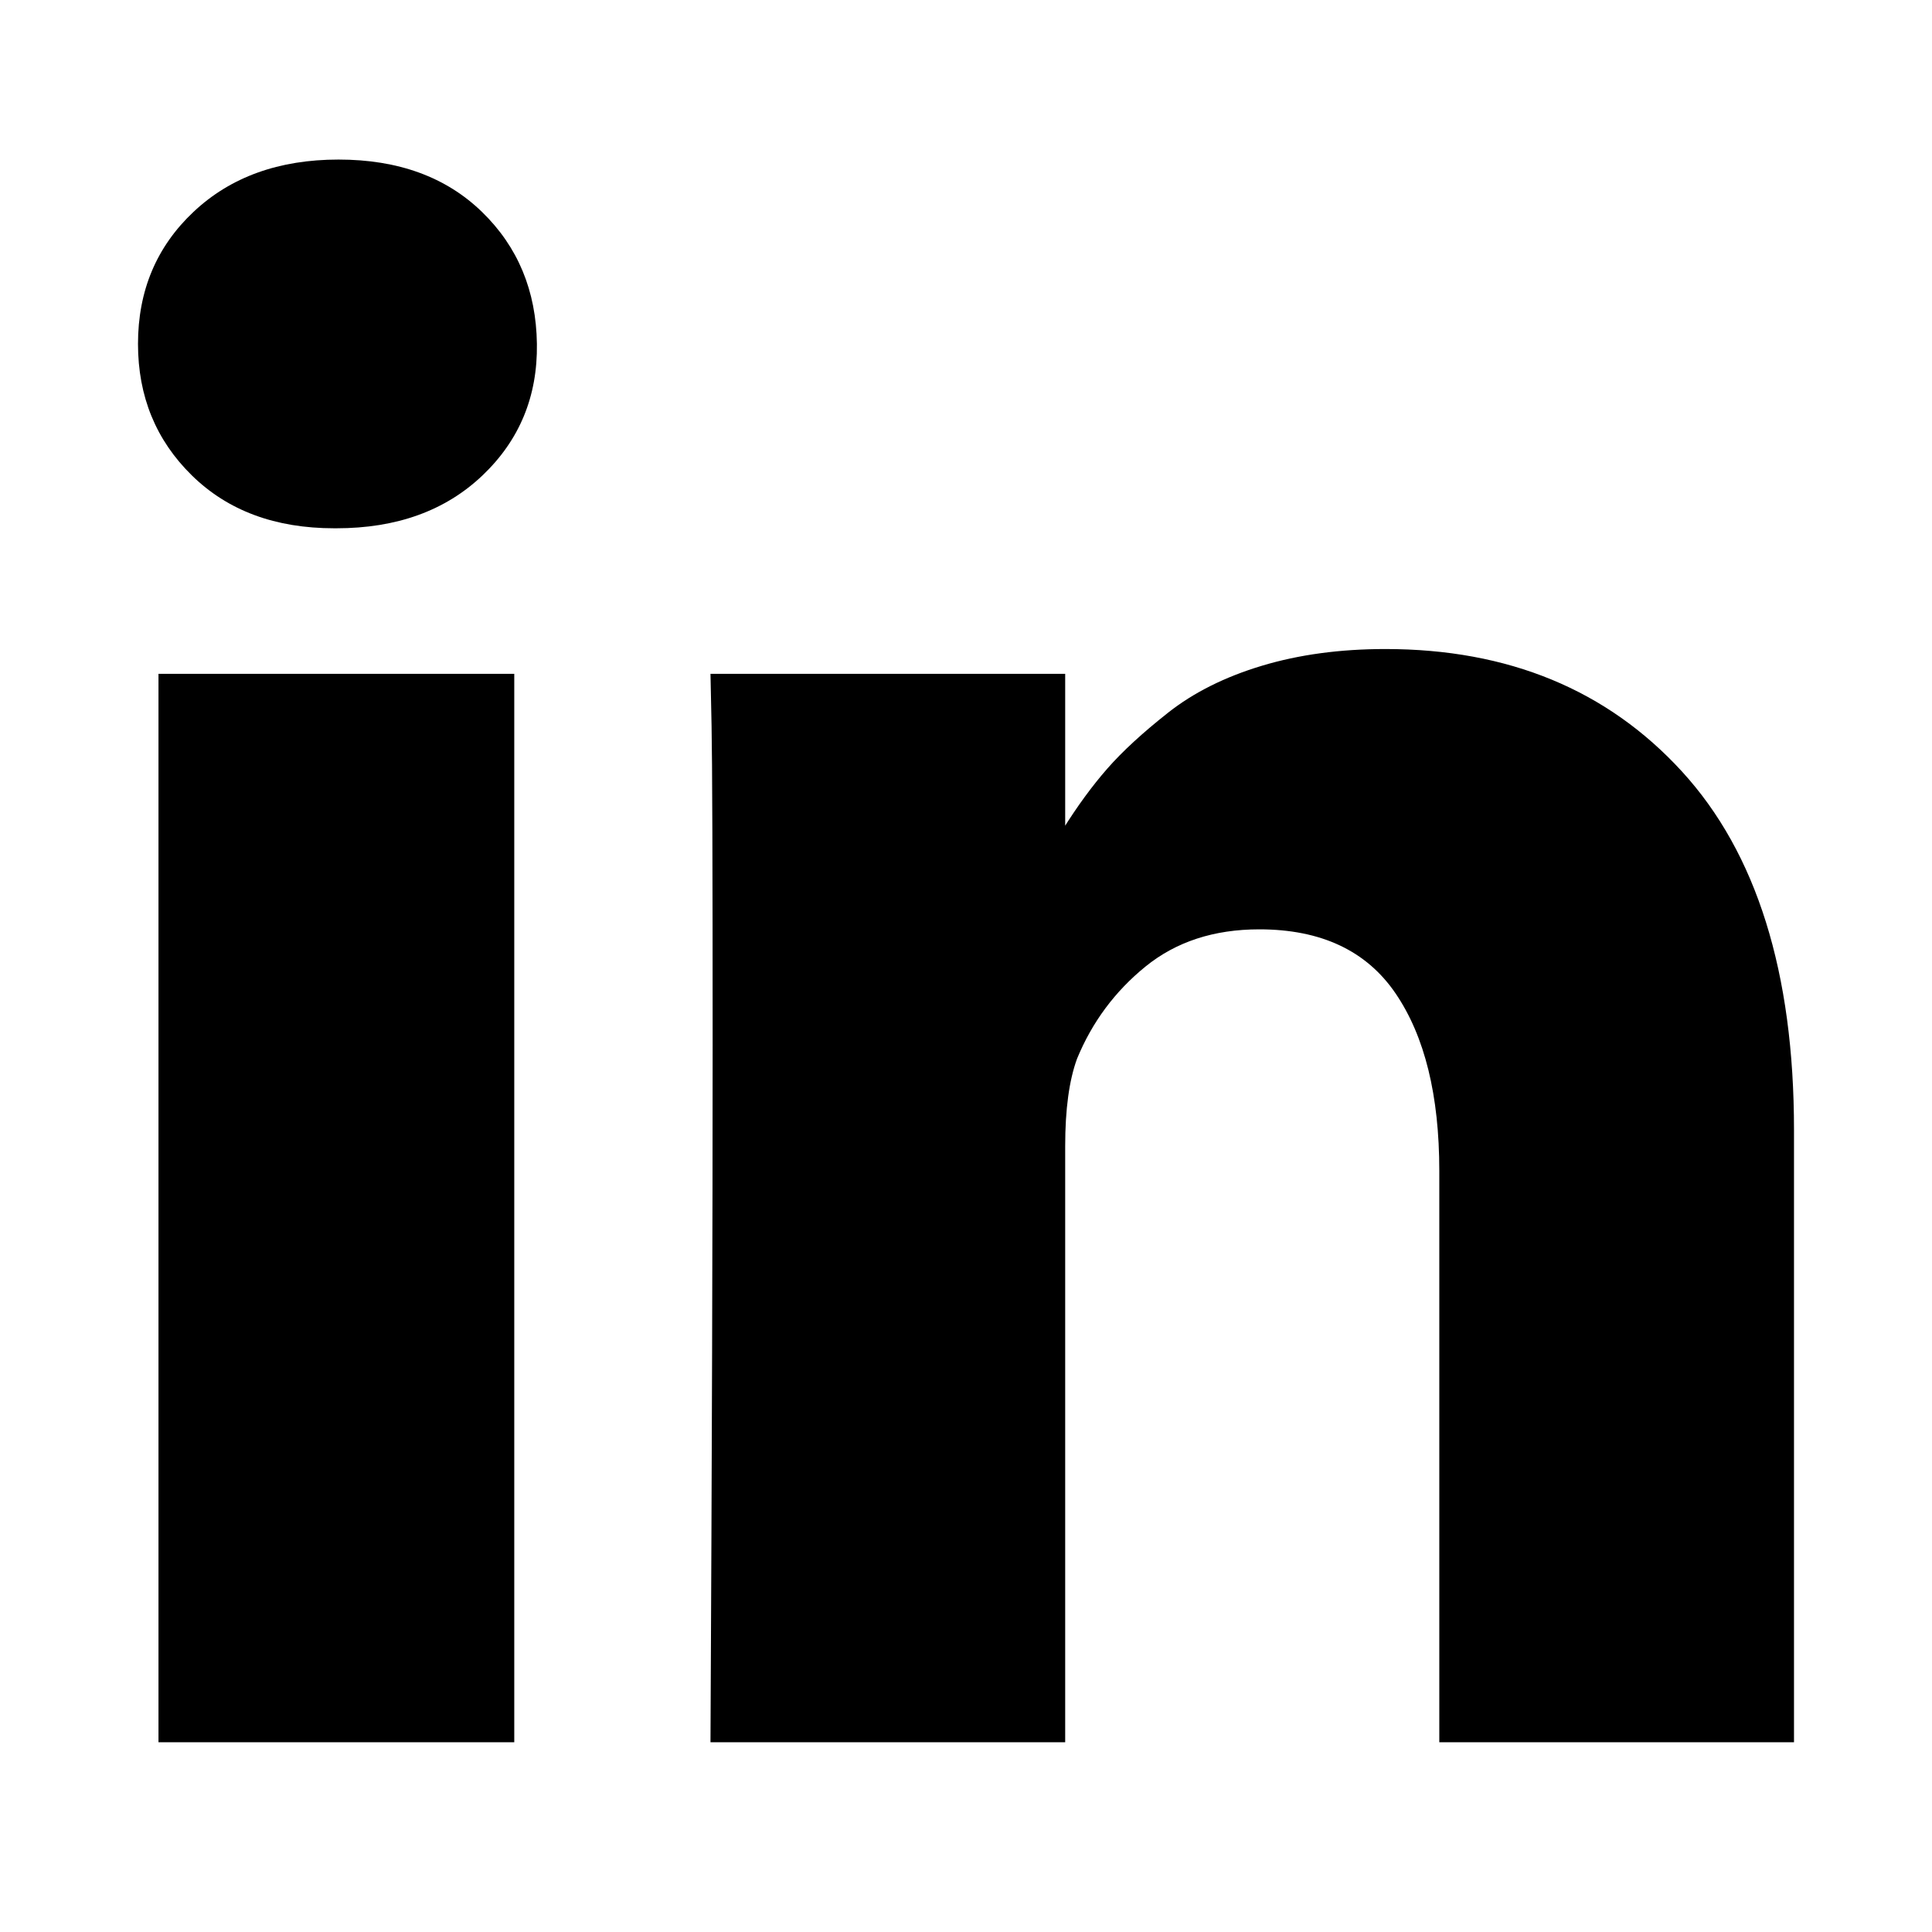
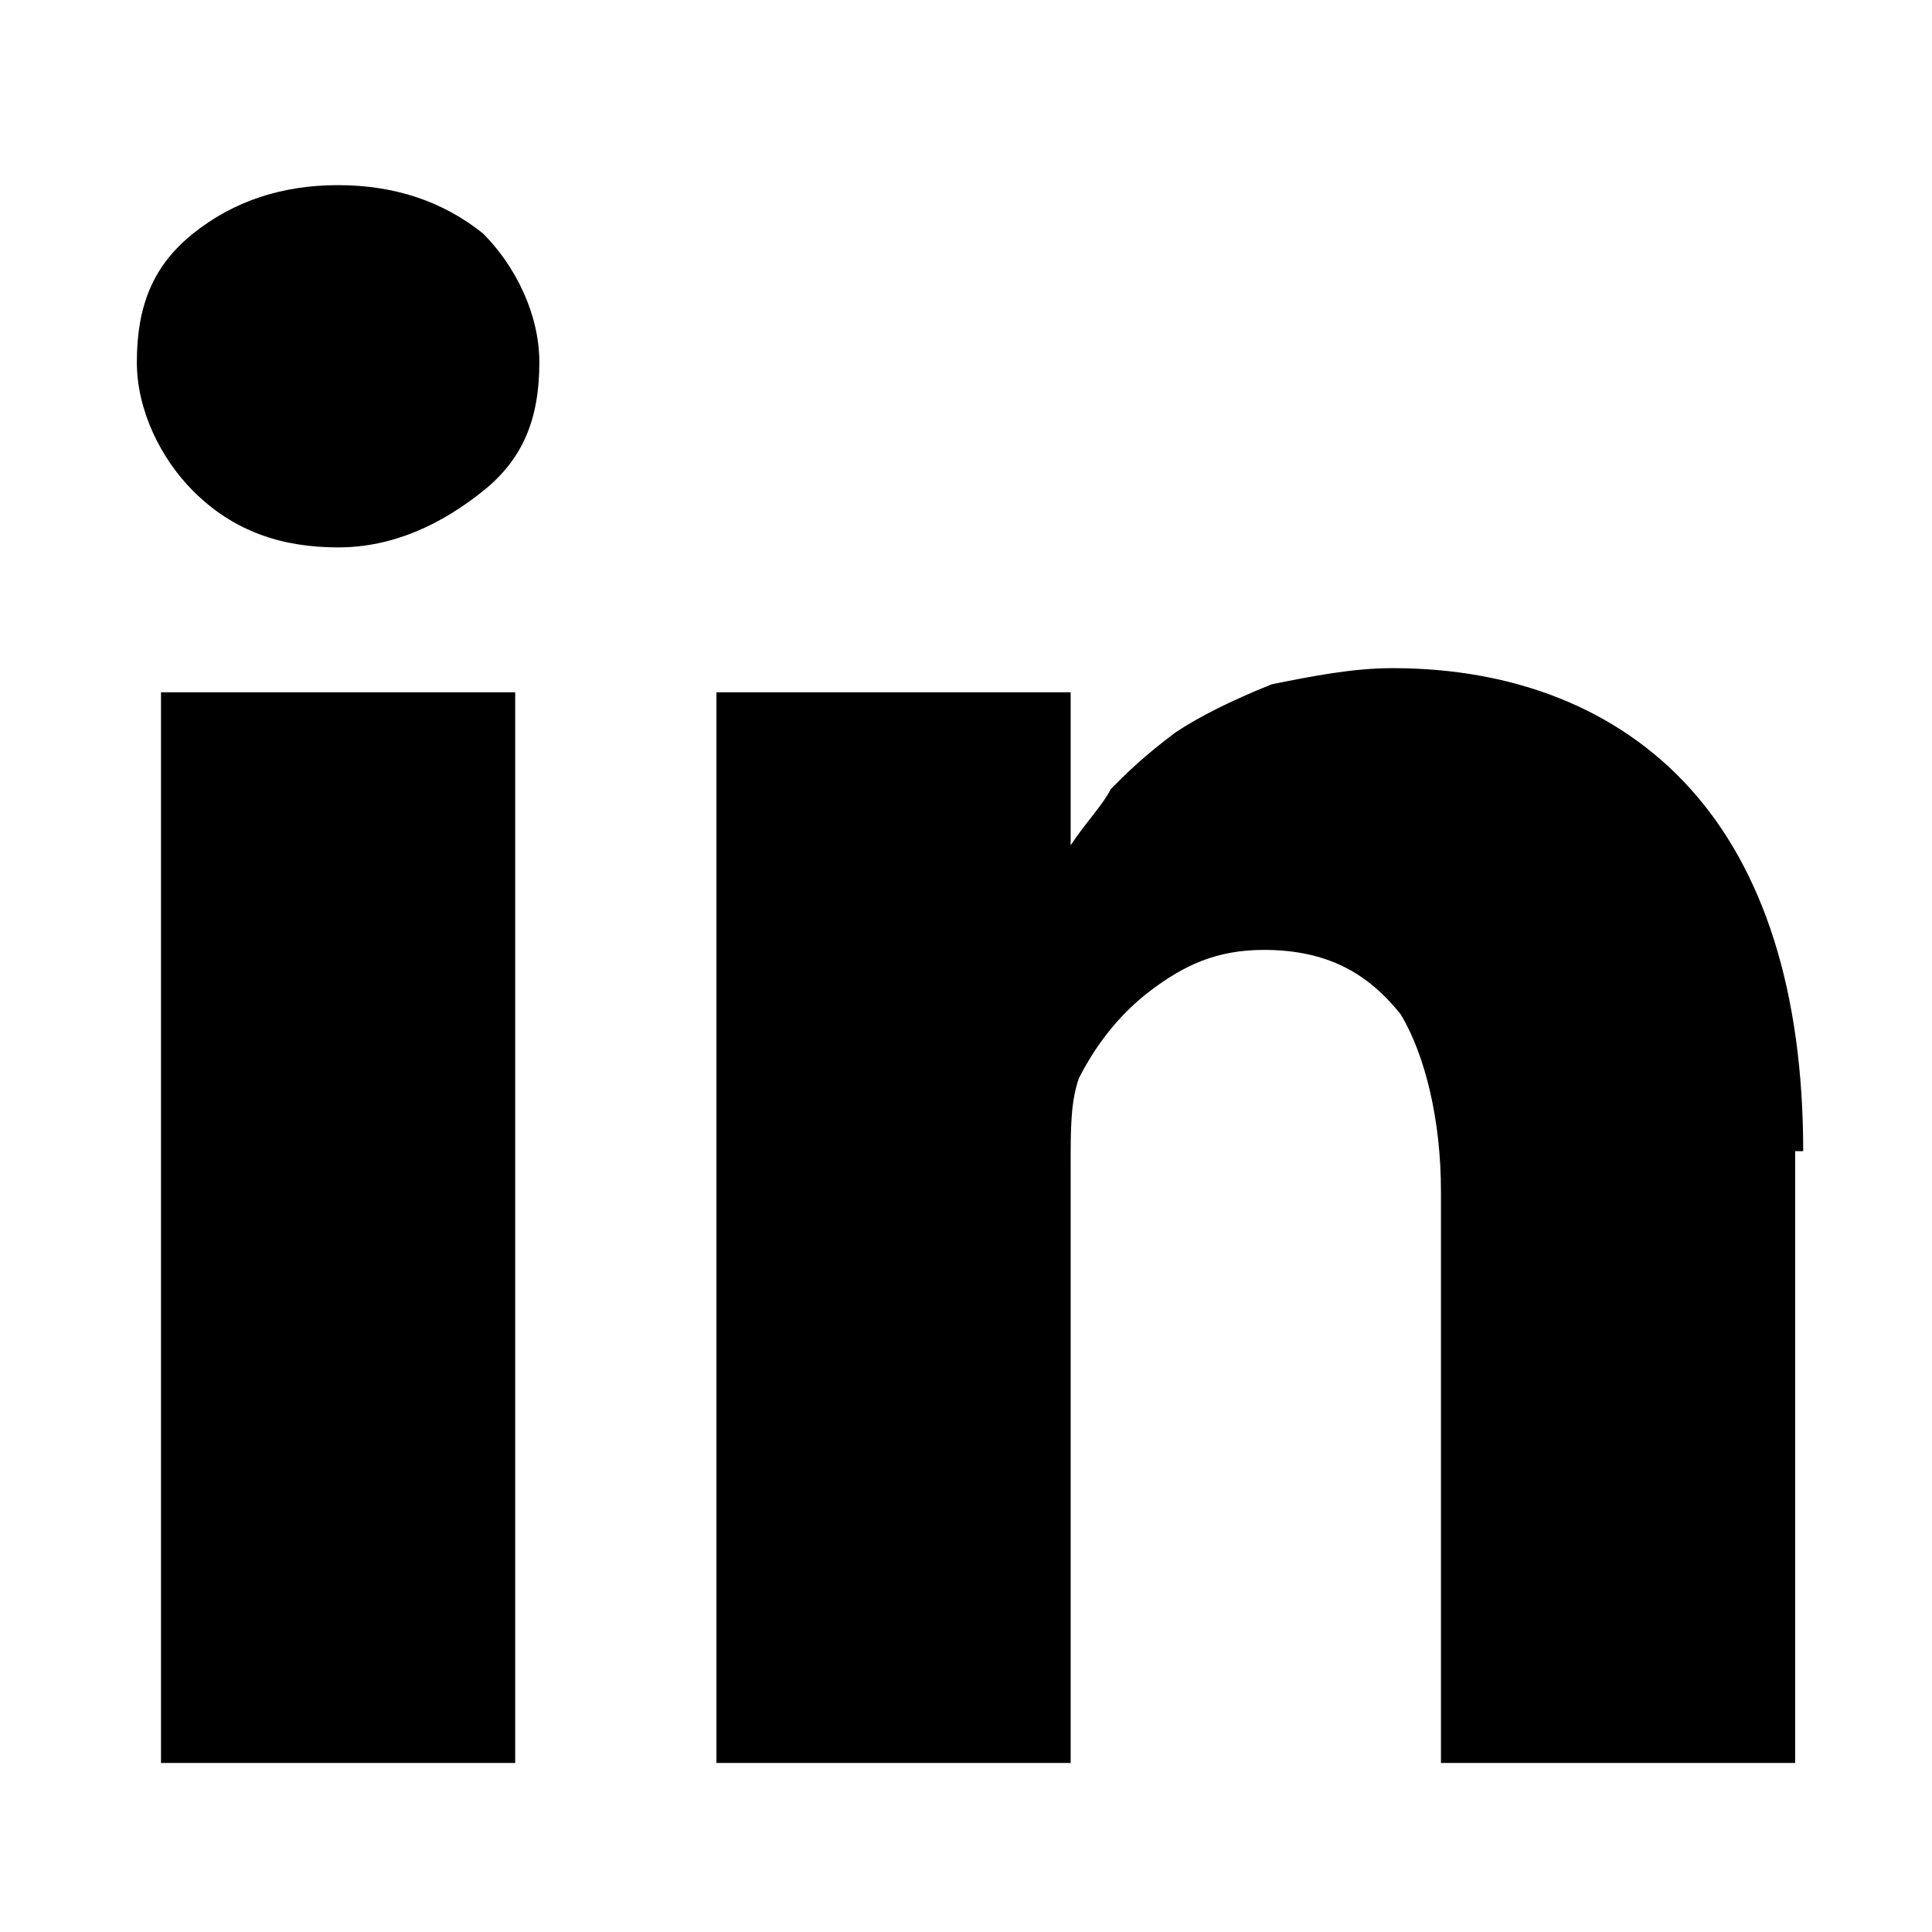
- <svg xmlns="http://www.w3.org/2000/svg" width="1792" height="1792" viewBox="0 0 1792 1792">
-   <path d="M477 625v991h-330v-991h330zm21-306q1 73-50.5 122t-135.5 49h-2q-82 0-132-49t-50-122q0-74 51.5-122.5t134.5-48.5 133 48.5 51 122.5zm1166 729v568h-329v-530q0-105-40.5-164.5t-126.5-59.5q-63 0-105.5 34.5t-63.5 85.5q-11 30-11 81v553h-329q2-399 2-647t-1-296l-1-48h329v144h-2q20-32 41-56t56.5-52 87-43.5 114.5-15.5q171 0 275 113.5t104 332.5z" />
+ <svg xmlns="http://www.w3.org/2000/svg" viewBox="0 0 24 24">
+   <path d="M6.4 8.6l0 13.3 -4.4 0 0-13.3 4.4 0Zm0.3-4.1c0 0.7-0.2 1.2-0.7 1.6 -0.5 0.4-1.1 0.7-1.8 0.7l0 0c-0.7 0-1.3-0.2-1.8-0.7 -0.4-0.4-0.7-1-0.7-1.6 0-0.7 0.2-1.2 0.7-1.6 0.5-0.4 1.1-0.6 1.8-0.6 0.7 0 1.3 0.2 1.8 0.6 0.4 0.4 0.7 1 0.7 1.6Zm15.6 9.8l0 7.6 -4.4 0 0-7.1c0-0.9-0.2-1.7-0.5-2.2 -0.4-0.5-0.9-0.8-1.7-0.8 -0.6 0-1 0.2-1.4 0.5 -0.4 0.3-0.7 0.7-0.9 1.1 -0.1 0.3-0.1 0.6-0.1 1.1l0 7.4 -4.4 0c0-3.6 0-6.5 0-8.7 0-2.2 0-3.5 0-4l0-0.6 4.4 0 0 1.9 0 0c0.2-0.3 0.4-0.5 0.5-0.7 0.2-0.2 0.4-0.4 0.8-0.7 0.3-0.2 0.7-0.4 1.2-0.6 0.5-0.1 1-0.2 1.5-0.2 1.5 0 2.8 0.5 3.7 1.5 0.9 1 1.4 2.5 1.4 4.5Z" />
</svg>
